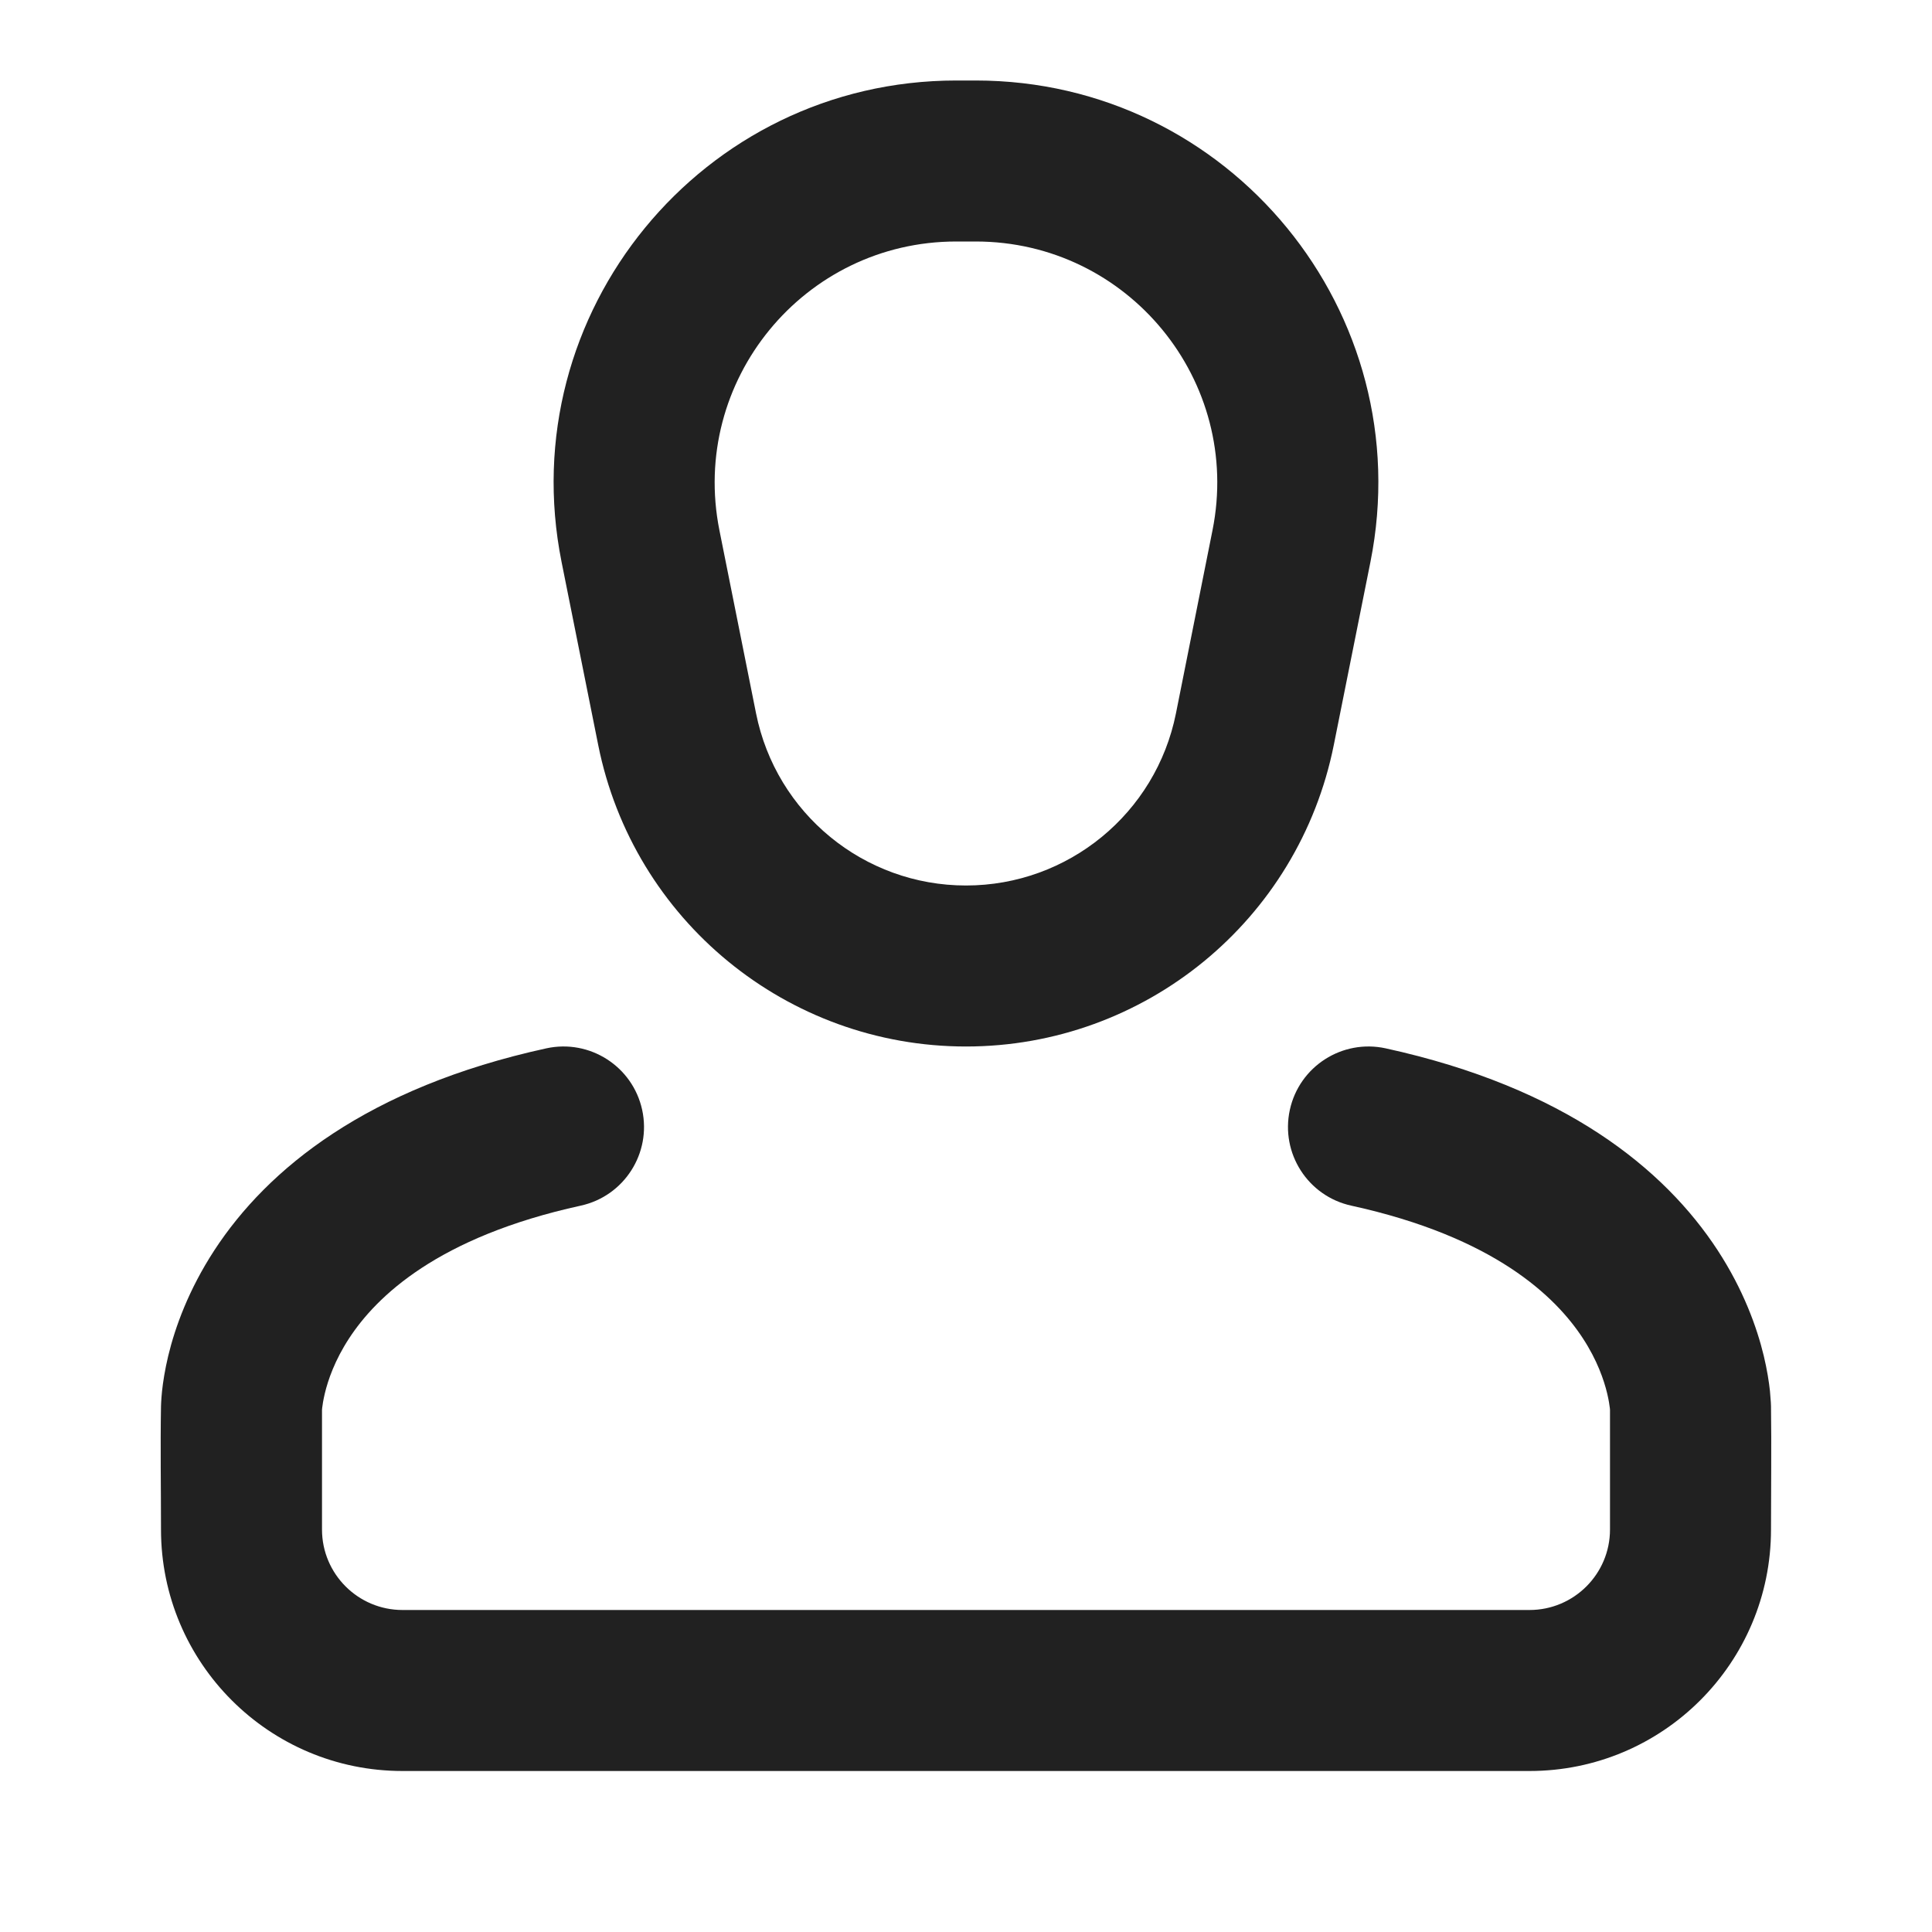
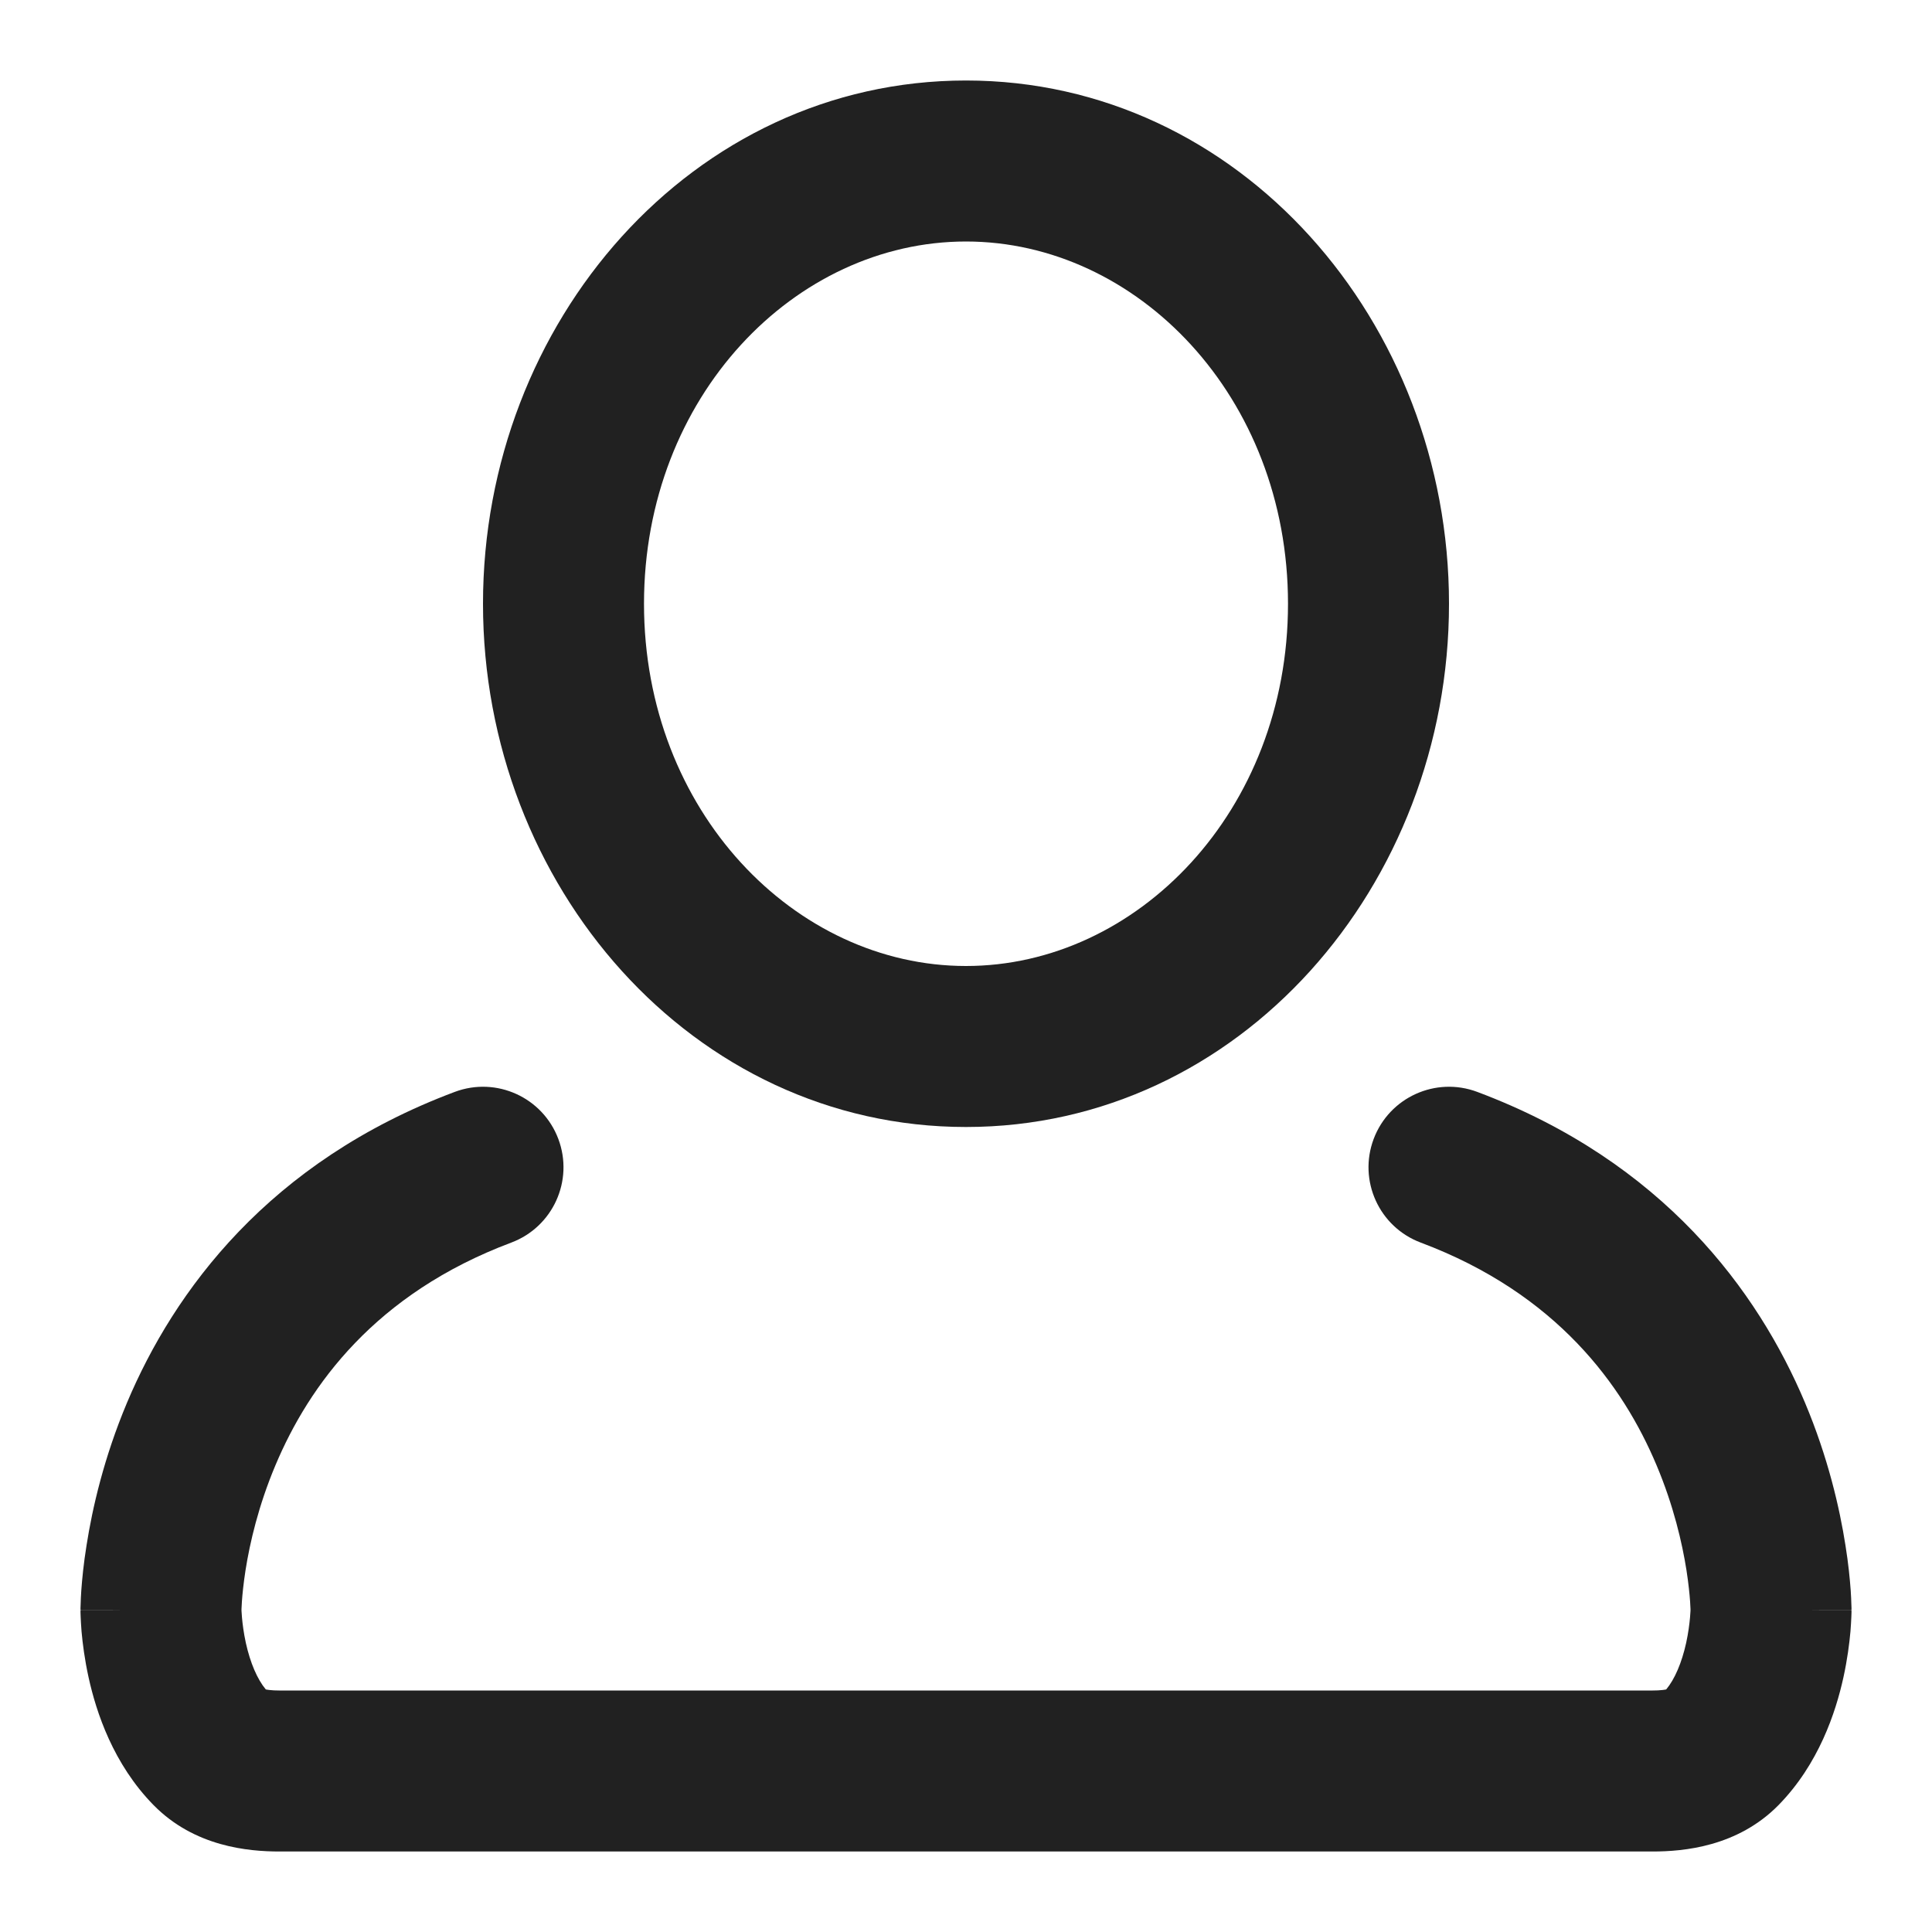
<svg xmlns="http://www.w3.org/2000/svg" width="24" height="24" viewBox="0 0 24 24" fill="none">
-   <path fill-rule="evenodd" clip-rule="evenodd" d="M11.879 1C8.724 1 6.357 3.887 6.976 6.981L7.431 9.254C7.867 11.432 9.779 13 12 13C14.221 13 16.133 11.432 16.569 9.254L17.024 6.981C17.642 3.887 15.276 1 12.121 1H11.879ZM8.937 6.588C8.566 4.732 9.986 3 11.879 3H12.121C14.014 3 15.434 4.732 15.062 6.588L14.608 8.862C14.359 10.105 13.268 11 12 11C10.732 11 9.641 10.105 9.392 8.862L8.937 6.588Z" fill="#212121" />
-   <path d="M7.214 14.977C7.753 14.859 8.095 14.326 7.977 13.786C7.859 13.247 7.326 12.905 6.786 13.023C4.563 13.509 3.324 14.519 2.663 15.531C2.341 16.025 2.175 16.49 2.09 16.842C2.048 17.018 2.025 17.168 2.013 17.28C2.007 17.336 2.004 17.383 2.002 17.42C2.001 17.439 2.001 17.455 2 17.468C1.991 17.978 2 18.489 2 19C2 20.657 3.343 22 5 22H19C20.657 22 22 20.657 22 19C22 18.489 22.007 17.979 22 17.468C21.999 17.455 21.999 17.439 21.998 17.42C21.996 17.383 21.992 17.336 21.987 17.28C21.975 17.168 21.952 17.018 21.91 16.842C21.825 16.49 21.659 16.025 21.337 15.531C20.676 14.519 19.436 13.509 17.214 13.023C16.674 12.905 16.141 13.247 16.023 13.786C15.905 14.326 16.247 14.859 16.786 14.977C18.563 15.366 19.324 16.106 19.663 16.625C19.841 16.897 19.925 17.143 19.965 17.31C19.985 17.394 19.994 17.456 19.998 17.491C19.999 17.501 19.999 17.508 20 17.513L20 17.516V19C20 19.552 19.552 20 19 20H5C4.448 20 4 19.552 4 19V17.516C4 17.511 4.001 17.503 4.002 17.491C4.006 17.456 4.015 17.394 4.035 17.31C4.075 17.143 4.159 16.897 4.337 16.625C4.676 16.106 5.437 15.366 7.214 14.977Z" fill="#212121" />
+   <path d="M6.936 14.149C7.13 14.666 6.868 15.242 6.351 15.436C4.661 16.07 3.839 17.21 3.422 18.201C3.21 18.704 3.103 19.169 3.05 19.506C3.024 19.674 3.011 19.808 3.005 19.895C3.002 19.938 3.001 19.97 3 19.988L3 19.999L3 20.009C3.001 20.026 3.003 20.055 3.006 20.094C3.013 20.173 3.027 20.285 3.054 20.409C3.109 20.657 3.196 20.86 3.302 20.987C3.314 20.989 3.329 20.992 3.349 20.994C3.382 20.998 3.422 21 3.47 21H11.001H12.999H20.53C20.578 21 20.618 20.998 20.651 20.994C20.671 20.992 20.686 20.989 20.698 20.987C20.804 20.86 20.891 20.657 20.946 20.409C20.973 20.285 20.987 20.173 20.994 20.094C20.997 20.055 20.999 20.026 21 20.009L21 19.999L21 19.988C20.999 19.97 20.998 19.938 20.995 19.895C20.989 19.808 20.976 19.674 20.95 19.506C20.897 19.169 20.79 18.704 20.578 18.201C20.161 17.21 19.339 16.07 17.649 15.436C17.132 15.242 16.87 14.666 17.064 14.149C17.258 13.632 17.834 13.37 18.351 13.564C20.661 14.43 21.839 16.04 22.422 17.424C22.71 18.109 22.853 18.737 22.925 19.197C22.962 19.427 22.98 19.618 22.99 19.756C22.995 19.825 22.997 19.881 22.998 19.922C22.999 19.942 23 19.959 23 19.973L23 19.989L23 19.995L23 19.998L23 19.999C23 19.999 23 20 22 20C23 20 23 20.001 23 20.001L23 20.002L23 20.005L23 20.012L23 20.031C22.999 20.046 22.999 20.064 22.998 20.087C22.996 20.132 22.993 20.193 22.987 20.267C22.974 20.412 22.949 20.613 22.899 20.84C22.804 21.271 22.593 21.914 22.093 22.424C21.583 22.942 20.912 23 20.53 23H13H11H3.47C3.088 23 2.417 22.942 1.908 22.424C1.407 21.914 1.196 21.271 1.101 20.84C1.051 20.613 1.026 20.412 1.013 20.267C1.007 20.193 1.004 20.132 1.002 20.087C1.001 20.064 1.001 20.046 1 20.031L1 20.012L1 20.005L1 20.002L1 20.001C1 20.001 1 20 2 20C1 20 1 19.999 1 19.999V19.998L1 19.995L1 19.989L1 19.973C1 19.959 1.001 19.942 1.002 19.922C1.003 19.881 1.005 19.825 1.01 19.756C1.02 19.618 1.038 19.427 1.075 19.197C1.147 18.737 1.29 18.109 1.578 17.424C2.161 16.04 3.339 14.43 5.649 13.564C6.166 13.37 6.742 13.632 6.936 14.149Z" fill="#212121" />
+   <path fill-rule="evenodd" clip-rule="evenodd" d="M12 3C9.878 3 8 4.923 8 7.5C8 10.077 9.878 12 12 12C14.122 12 16 10.077 16 7.5C16 4.923 14.122 3 12 3ZM6 7.5C6 4.002 8.599 1 12 1C15.401 1 18 4.002 18 7.5C18 10.998 15.401 14 12 14C8.599 14 6 10.998 6 7.5Z" fill="#212121" />
</svg>
